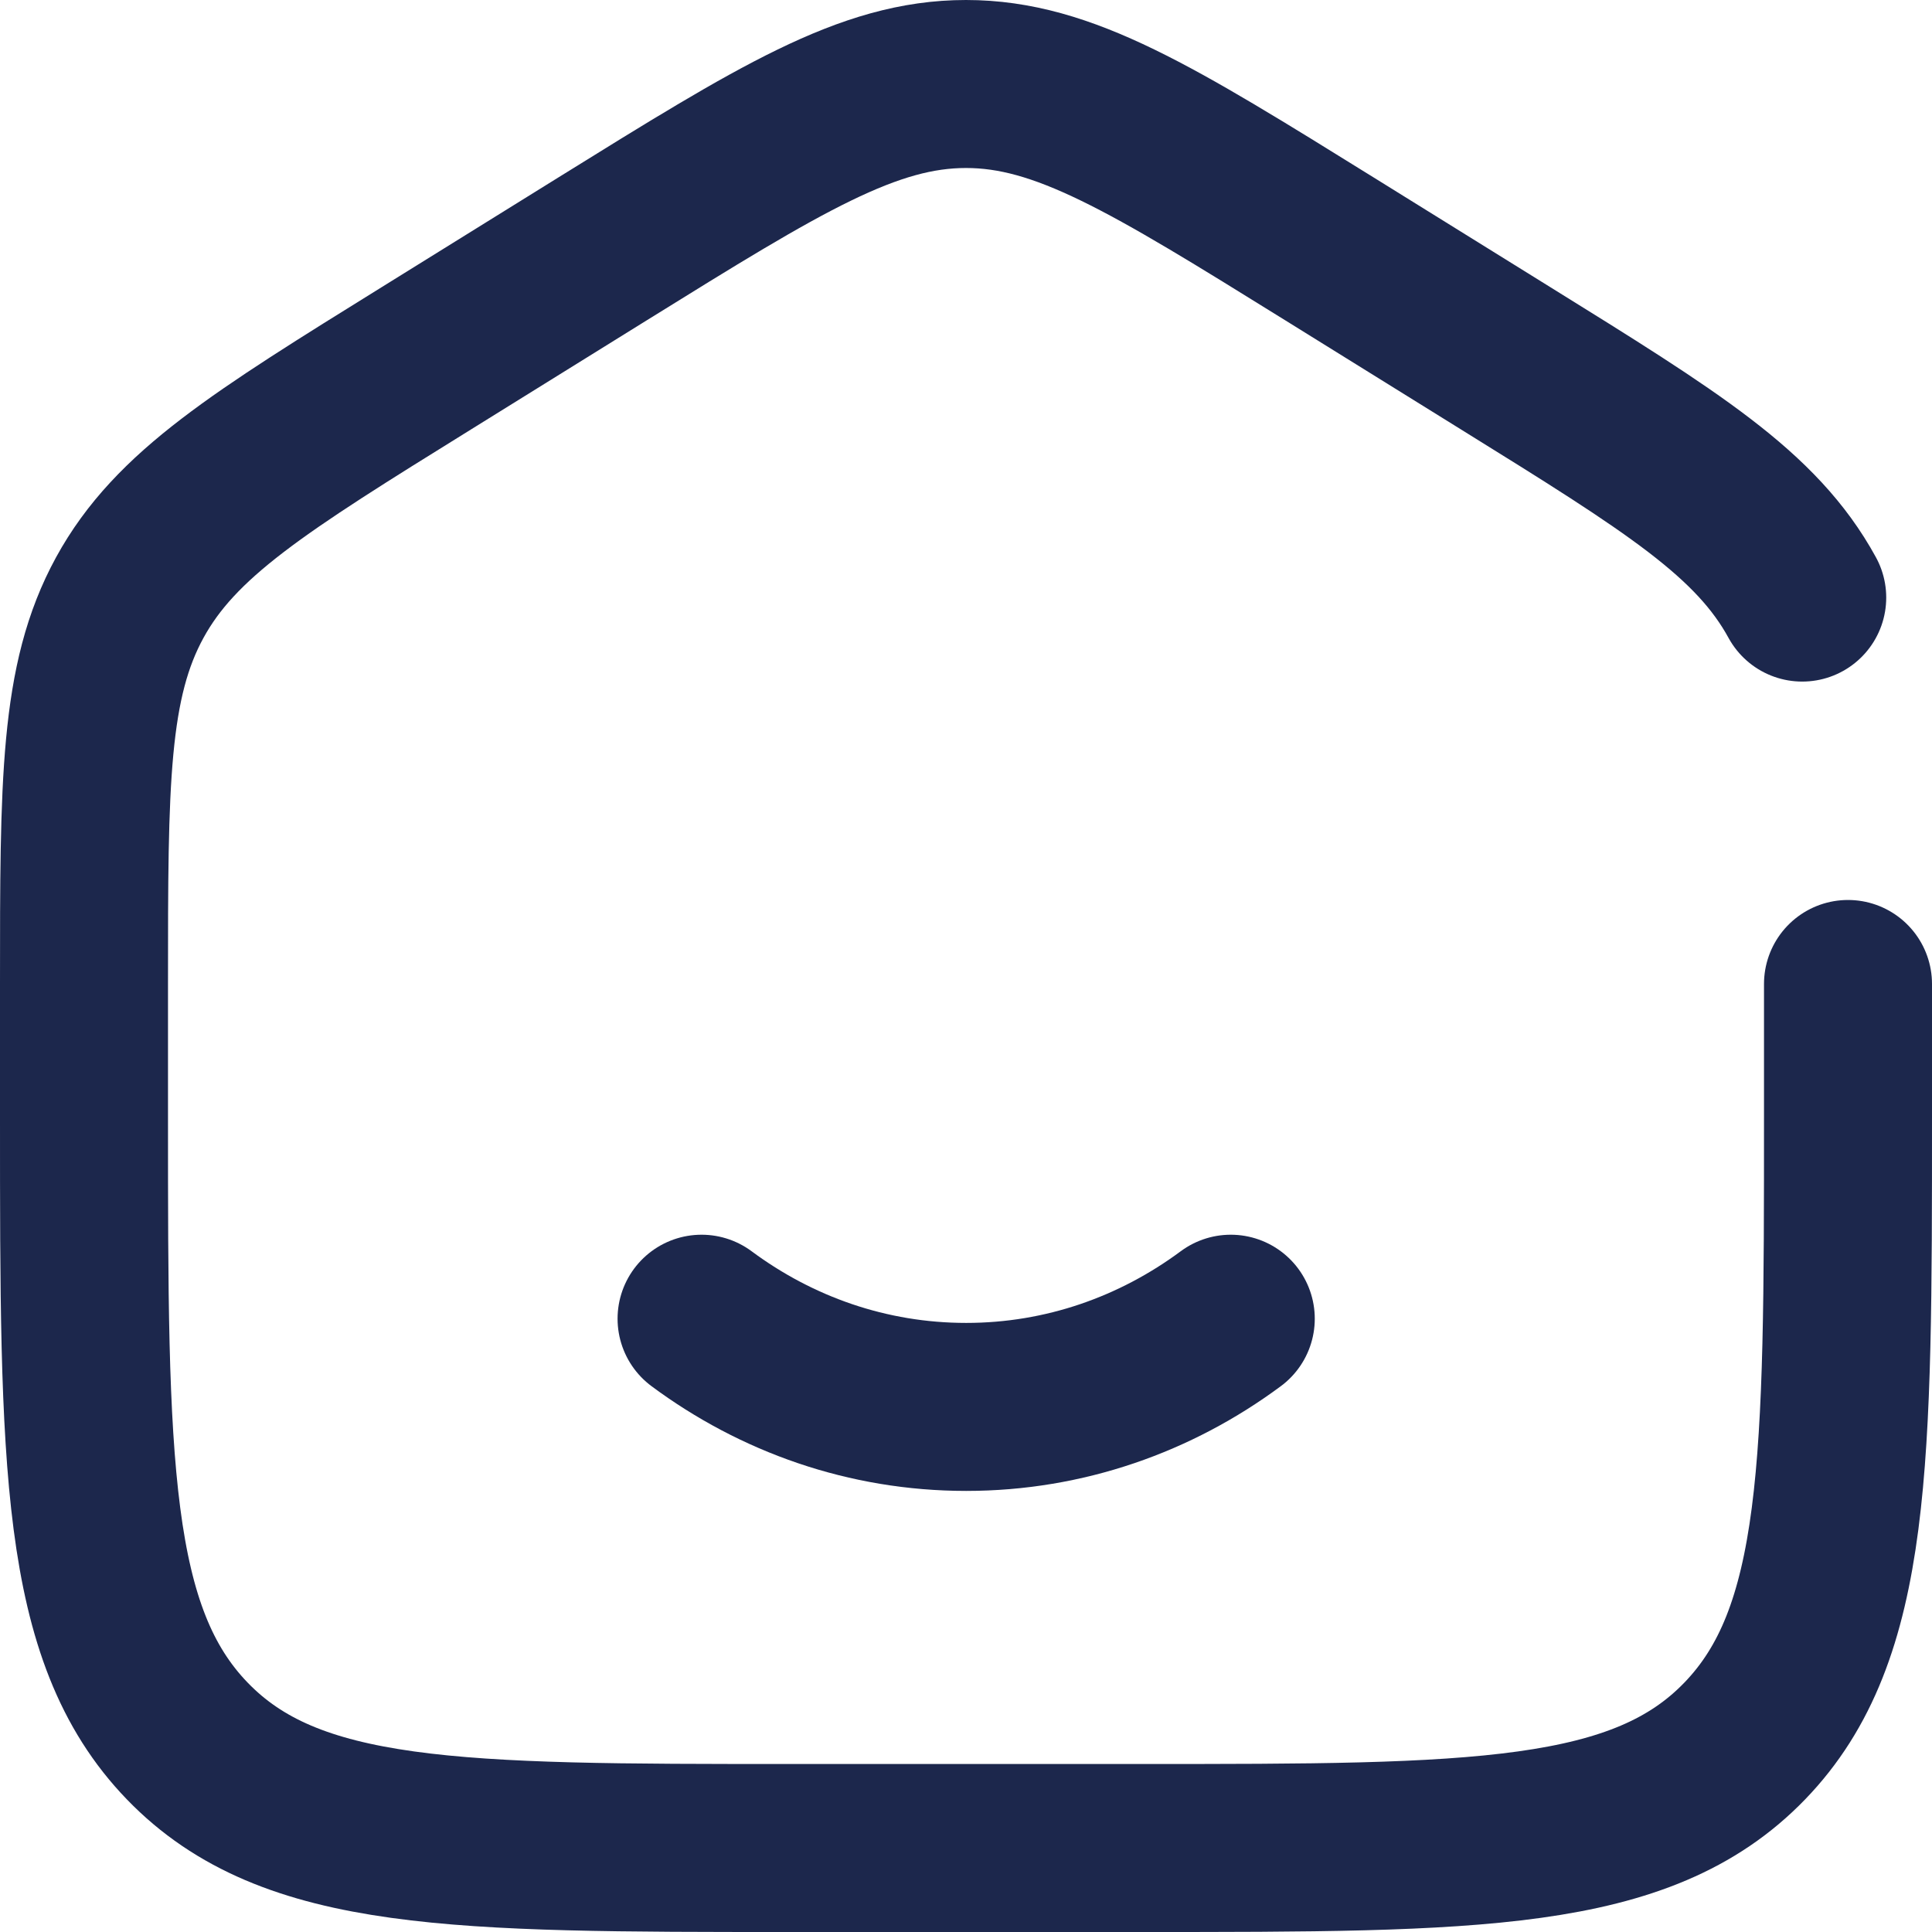
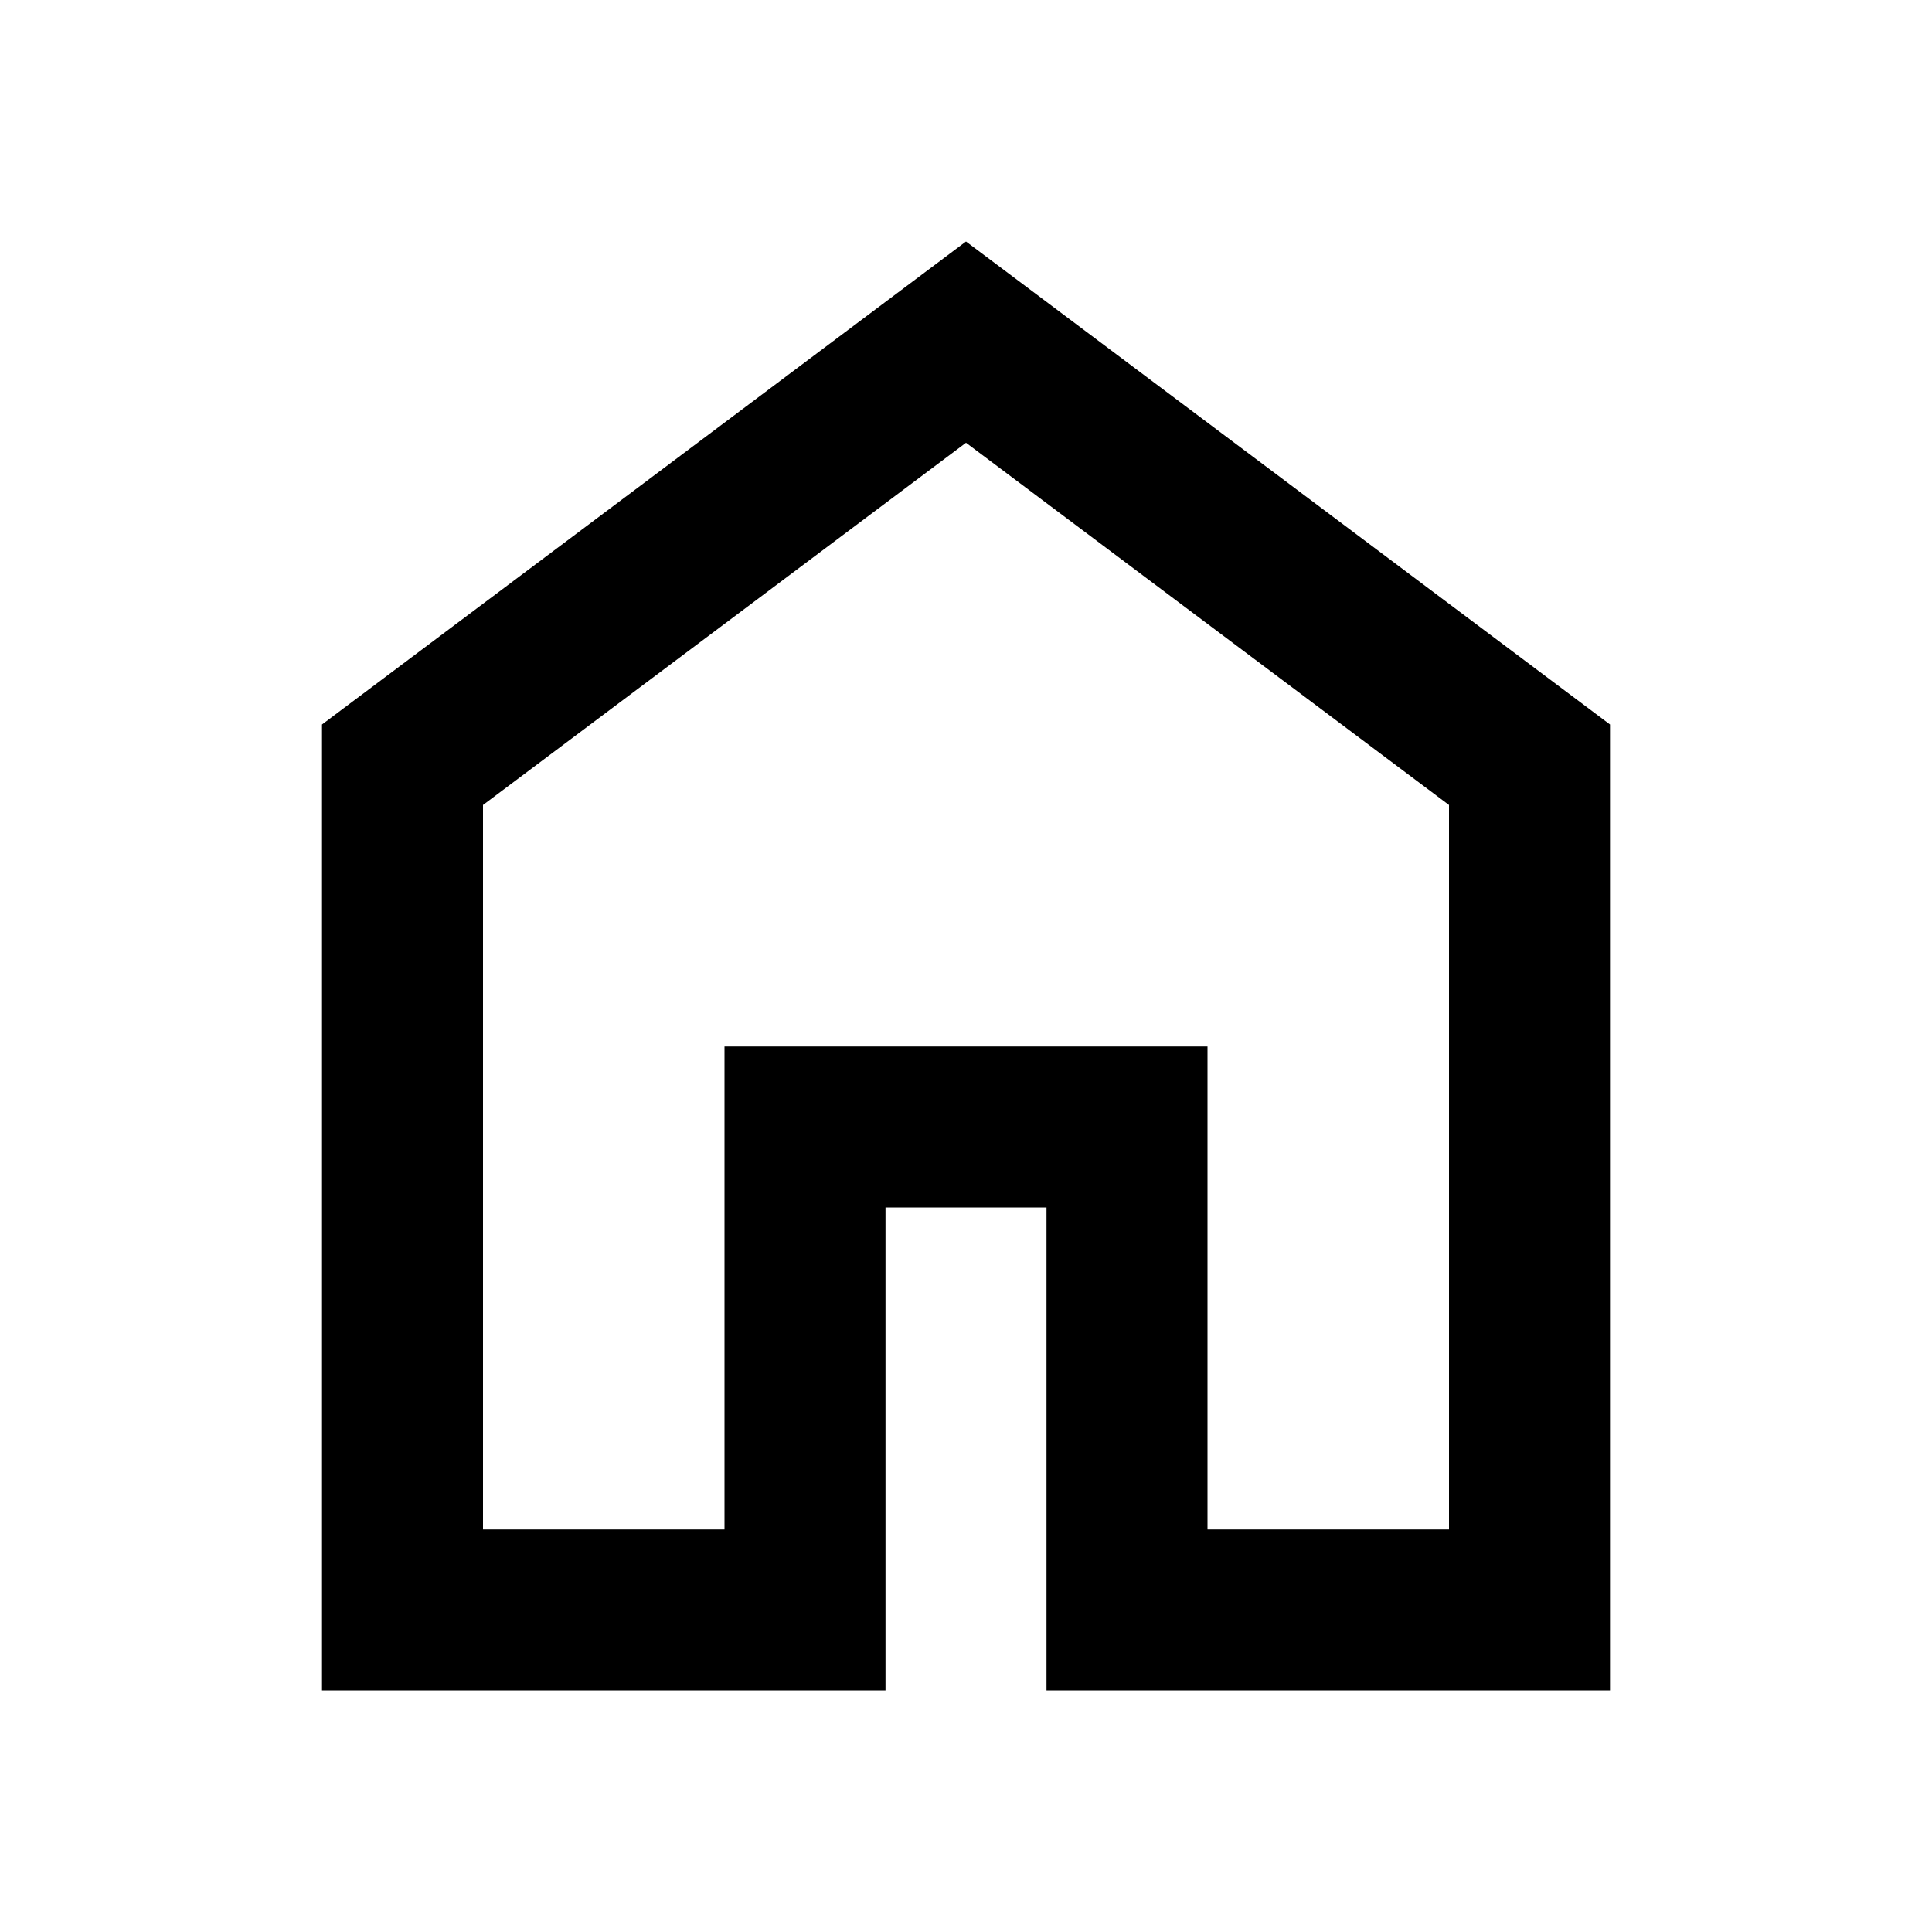
- <svg xmlns="http://www.w3.org/2000/svg" width="23" height="23" viewBox="0 0 23 23" fill="none">
-   <path d="M8.352 15.699C9.244 16.361 10.33 16.749 11.502 16.749C12.673 16.749 13.759 16.361 14.652 15.699" stroke="#1C274C" stroke-width="2" stroke-linecap="round" />
-   <path d="M22 11.714V13.311C22 17.407 22 19.455 20.77 20.727C19.54 22 17.56 22 13.6 22H9.4C5.44 22 3.46 22 2.23 20.727C1 19.455 1 17.407 1 13.311V11.714C1 9.311 1 8.11 1.545 7.114C2.09 6.118 3.086 5.5 5.078 4.264L7.178 2.96C9.284 1.653 10.337 1 11.5 1C12.663 1 13.716 1.653 15.822 2.96L17.922 4.264C19.914 5.5 20.91 6.118 21.455 7.114" stroke="#1C274C" stroke-width="2" stroke-linecap="round" />
+ <svg xmlns="http://www.w3.org/2000/svg" height="24px" viewBox="0 -960 960 960" width="24px" fill="#000000">
+   <path d="M240-200h120v-240h240v240h120v-360L480-740 240-560v360Zm-80 80v-480l320-240 320 240v480H520v-240h-80v240H160Zm320-350Z" />
</svg>
